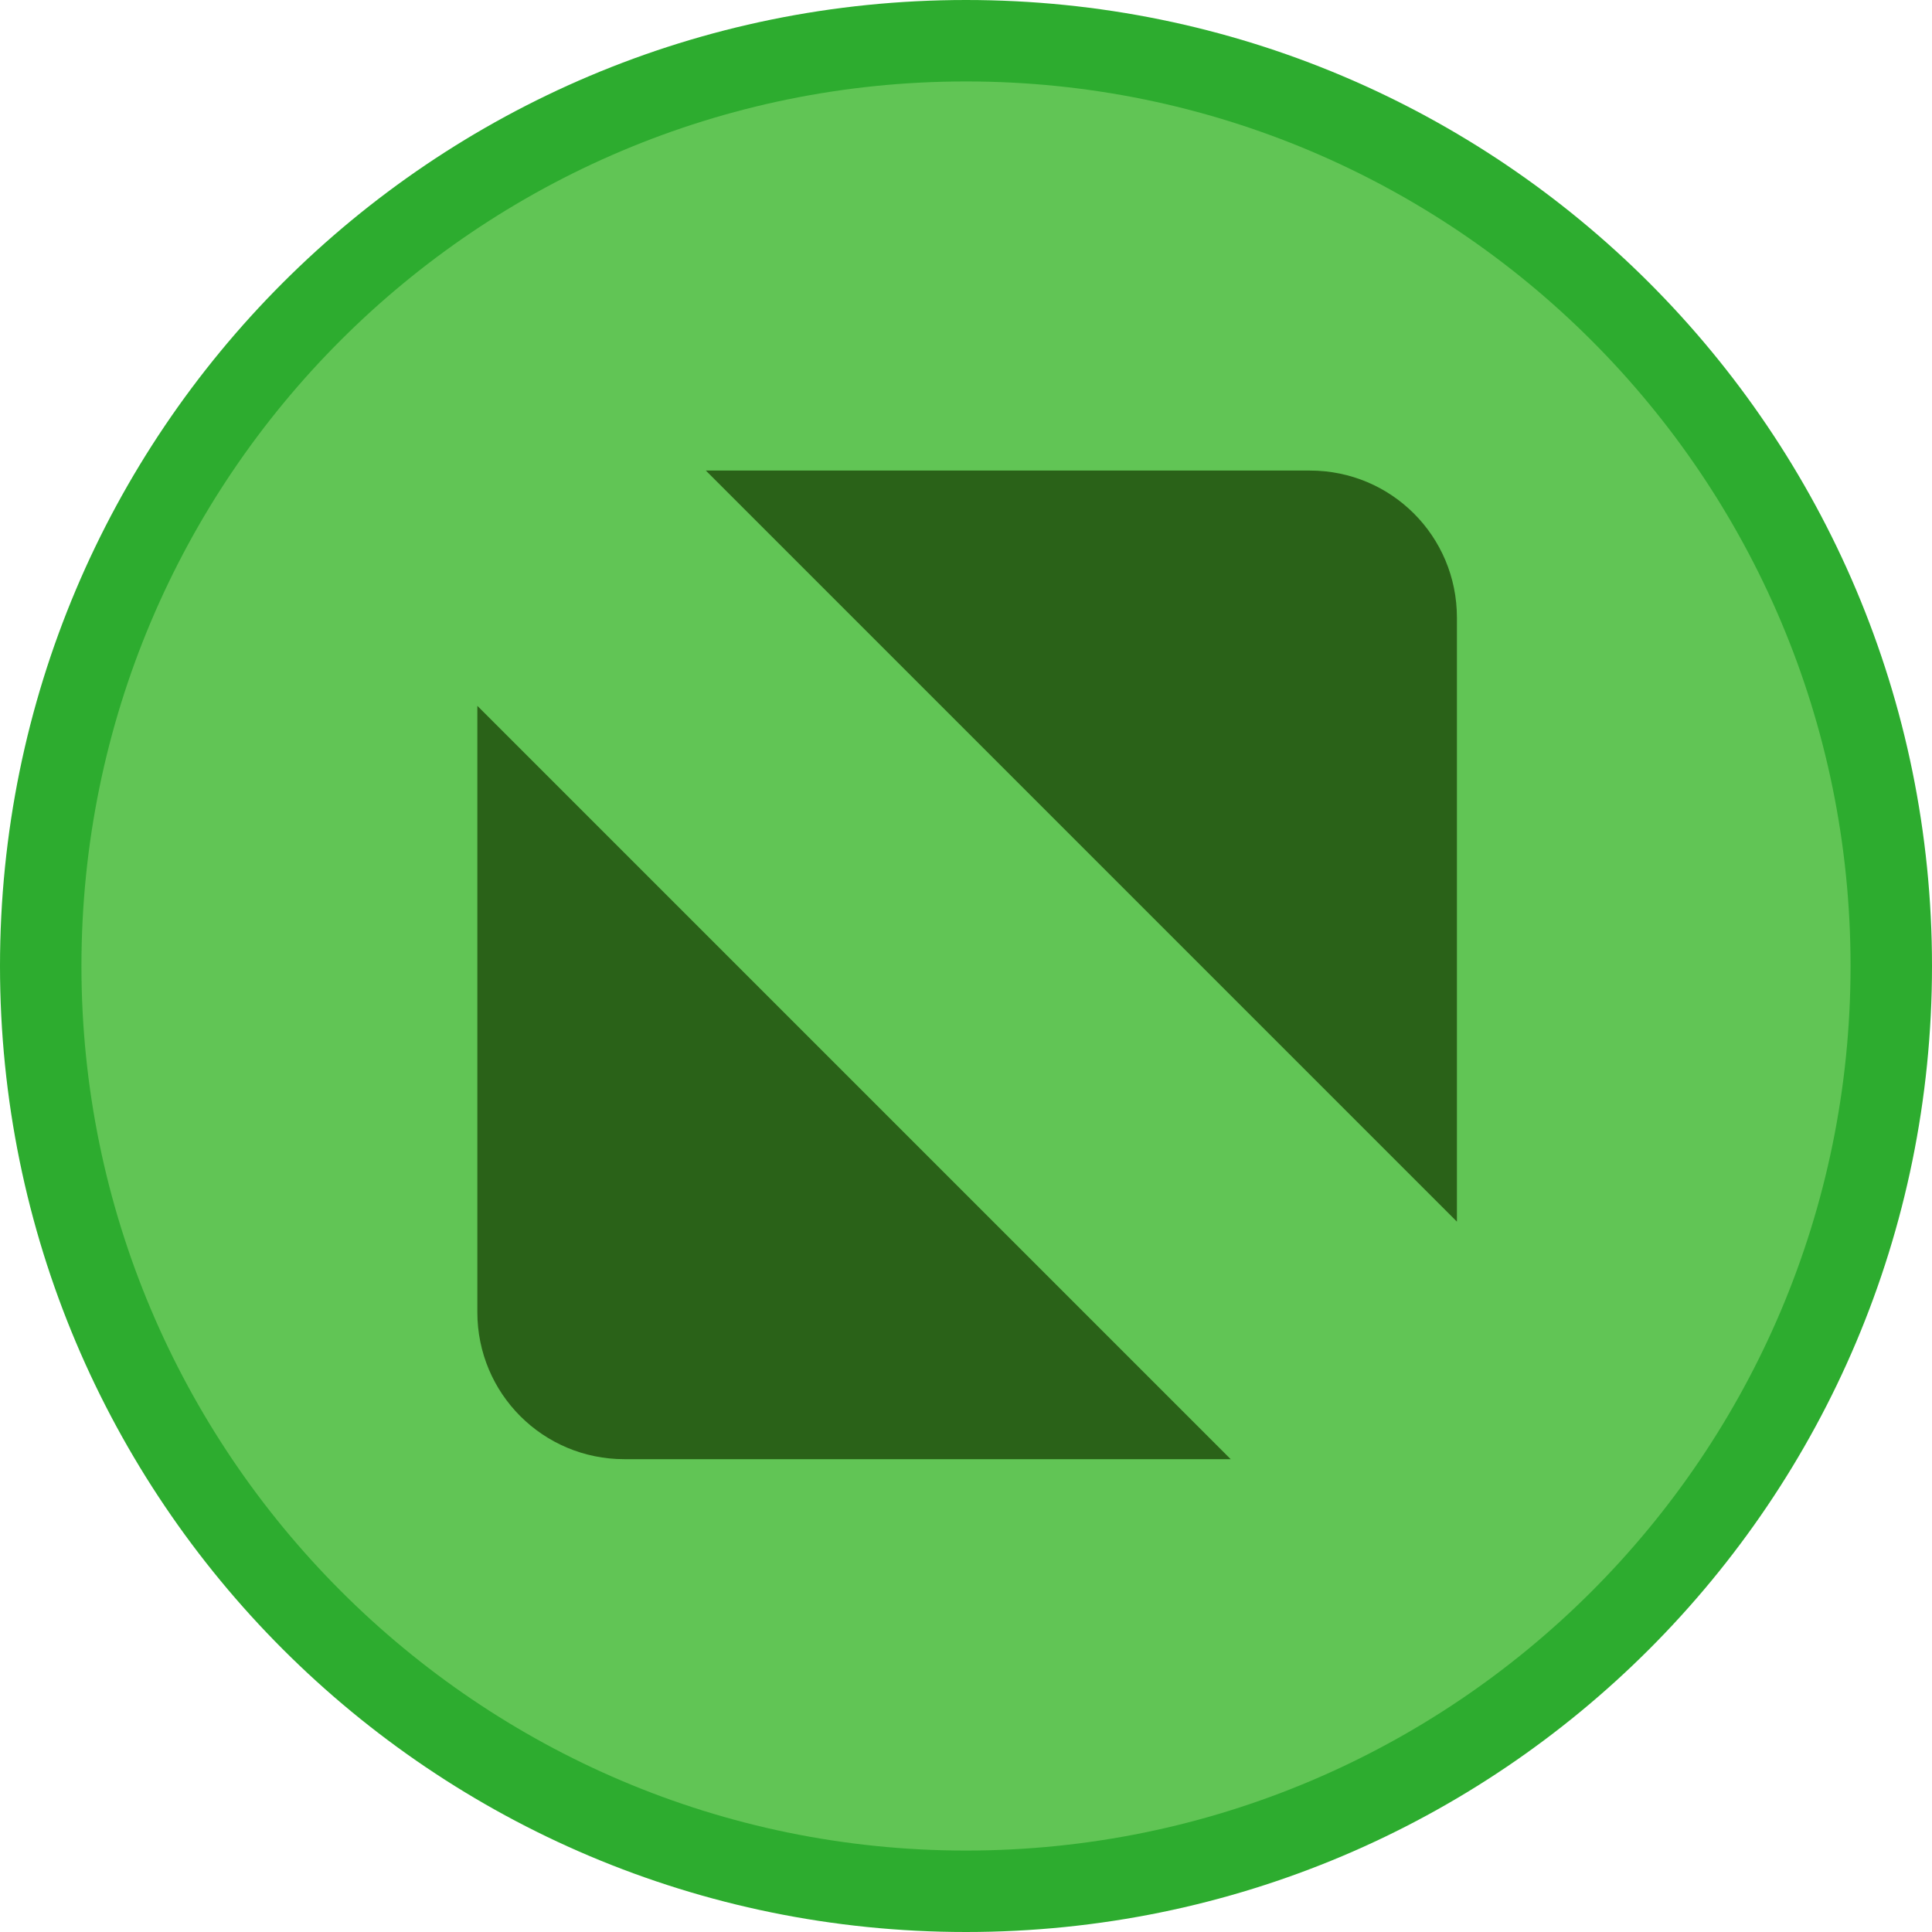
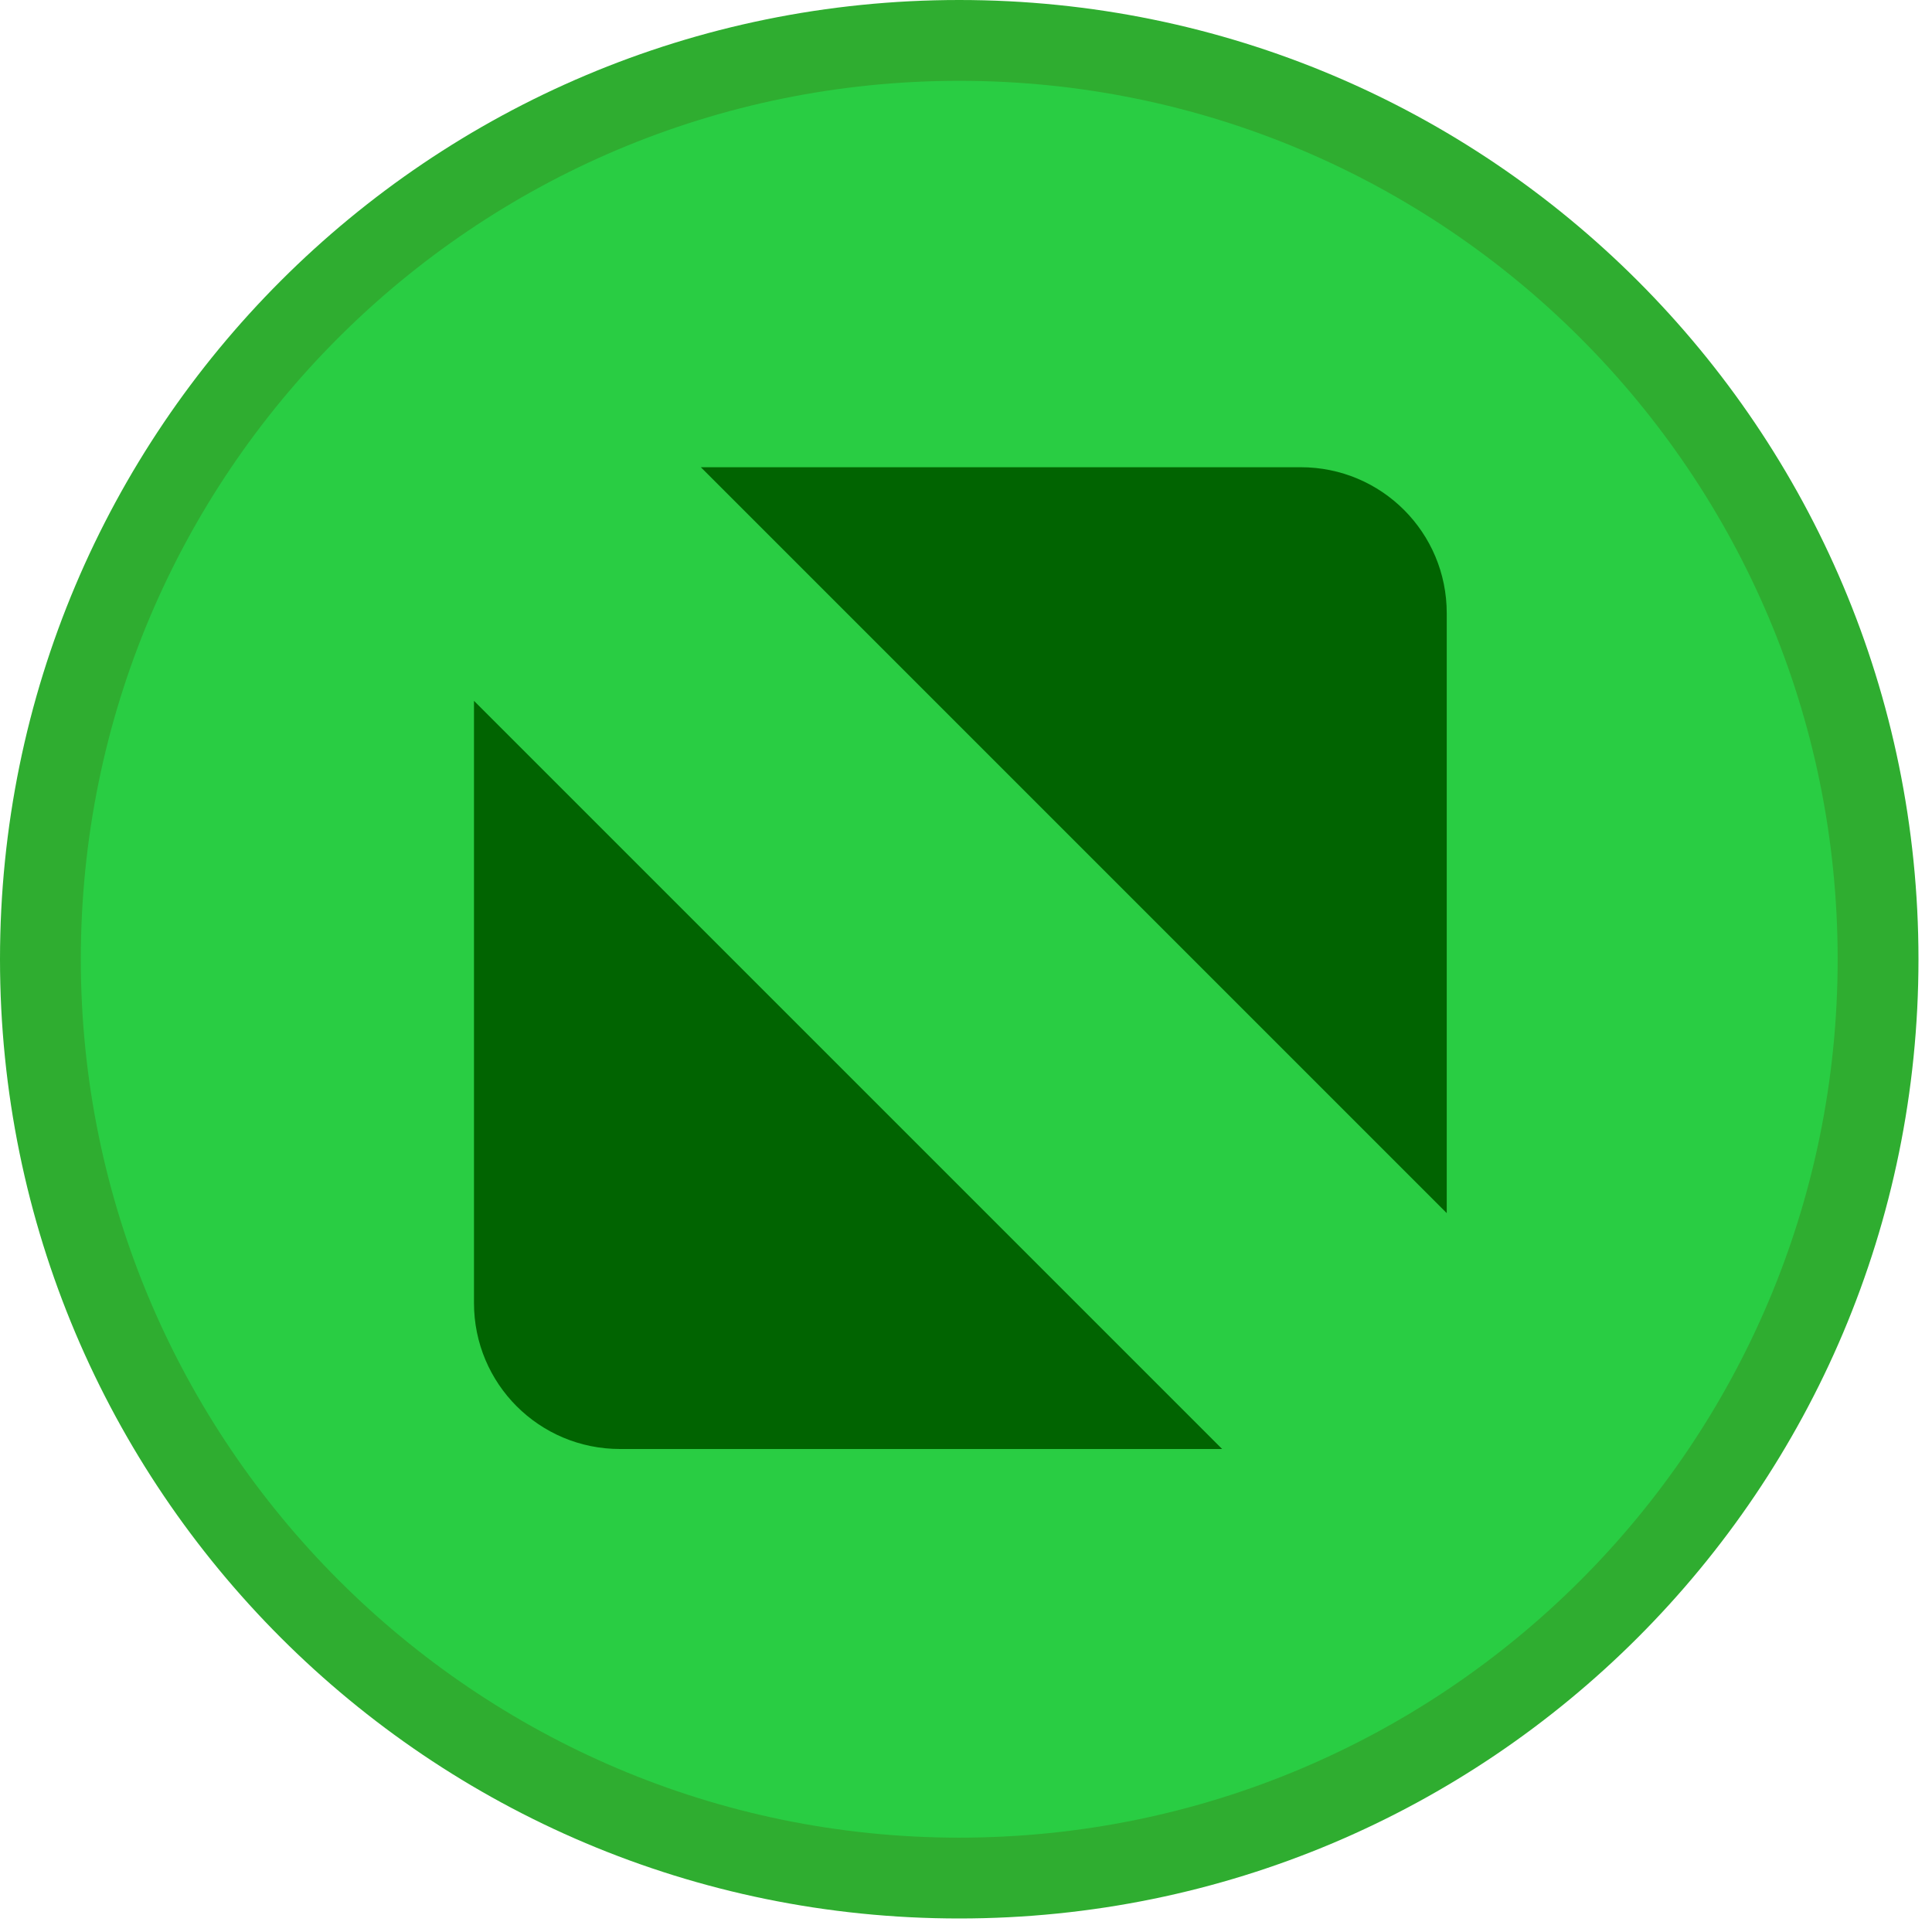
- <svg xmlns="http://www.w3.org/2000/svg" enable-background="new 0 0 85.4 85.4" viewBox="0 0 85.4 85.4">
-   <g clip-rule="evenodd" fill-rule="evenodd">
-     <path d="m42.7 85.4c23.6 0 42.7-19.1 42.7-42.7s-19.1-42.7-42.7-42.7-42.7 19.1-42.7 42.7 19.1 42.7 42.7 42.7z" fill="#2dac2f" />
-     <path d="m42.7 81.8c21.6 0 39.1-17.5 39.1-39.1s-17.5-39.1-39.1-39.1-39.1 17.5-39.1 39.1c0 21.5 17.5 39.1 39.1 39.1z" fill="#61c555" />
-     <path d="m31.2 20.8h26.7c3.6 0 6.5 2.9 6.5 6.5v26.7zm23.2 43.7h-26.8c-3.6 0-6.5-2.9-6.5-6.5v-26.8z" fill="#2a6218" />
+ <svg xmlns="http://www.w3.org/2000/svg" width="12px" height="12px" viewBox="0 0 12 12" version="1.1">
+   <g id="Page-1" stroke="none" stroke-width="1" fill="none" fill-rule="evenodd">
+     <g id="fullscreen" fill-rule="nonzero">
+       <path d="M5.958,11.916 C9.251,11.916 11.916,9.251 11.916,5.958 C11.916,2.665 9.251,0 5.958,0 C2.665,0 0,2.665 0,5.958 C0,9.251 2.665,11.916 5.958,11.916 Z" id="Path" fill="#2fad30" />
+       <path d="M5.958,11.414 C8.972,11.414 11.414,8.972 11.414,5.958 C11.414,2.944 8.972,0.502 5.958,0.502 C2.944,0.502 0.502,2.944 0.502,5.958 C0.502,8.958 2.944,11.414 5.958,11.414 Z" id="Path" fill="#29cd43" />
+       <path d="M4.353,2.902 L8.079,2.902 C8.581,2.902 8.986,3.307 8.986,3.809 L8.986,7.535 L4.353,2.902 Z M7.591,9 L3.851,9 C3.349,9 2.944,8.595 2.944,8.093 L2.944,4.353 L7.591,9 Z" id="Shape" fill="#016401" />
+     </g>
  </g>
</svg>
